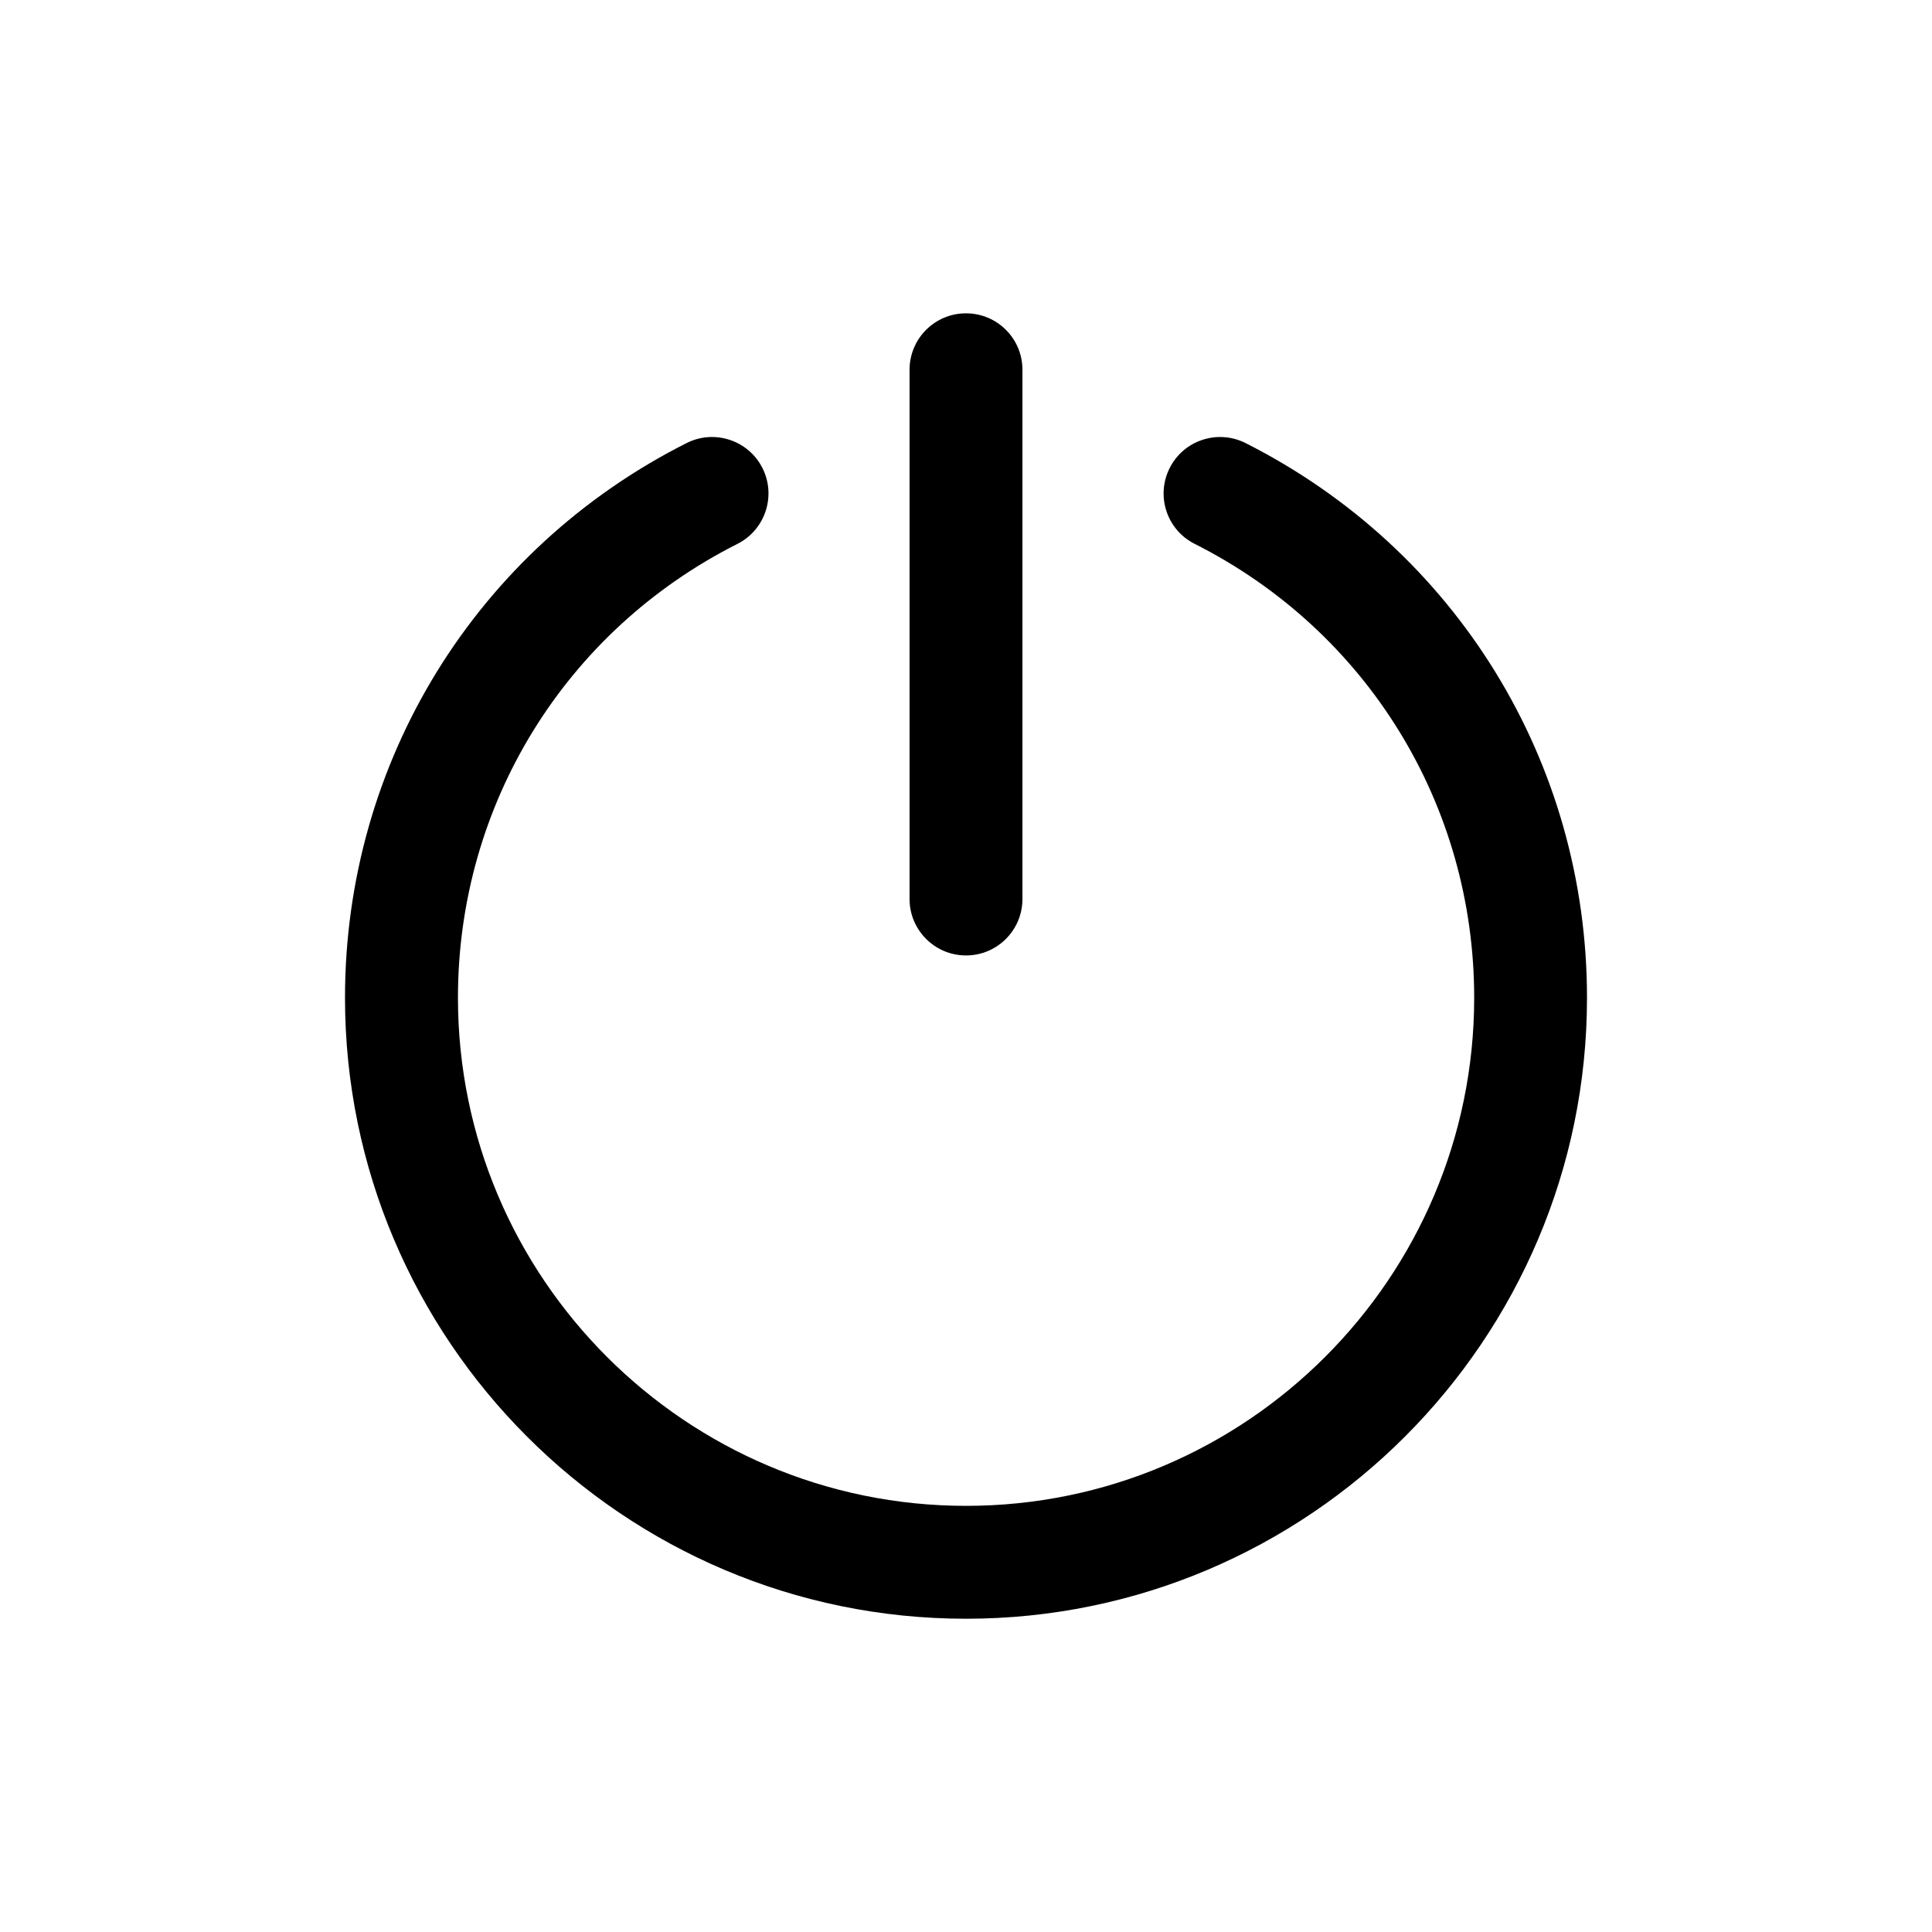
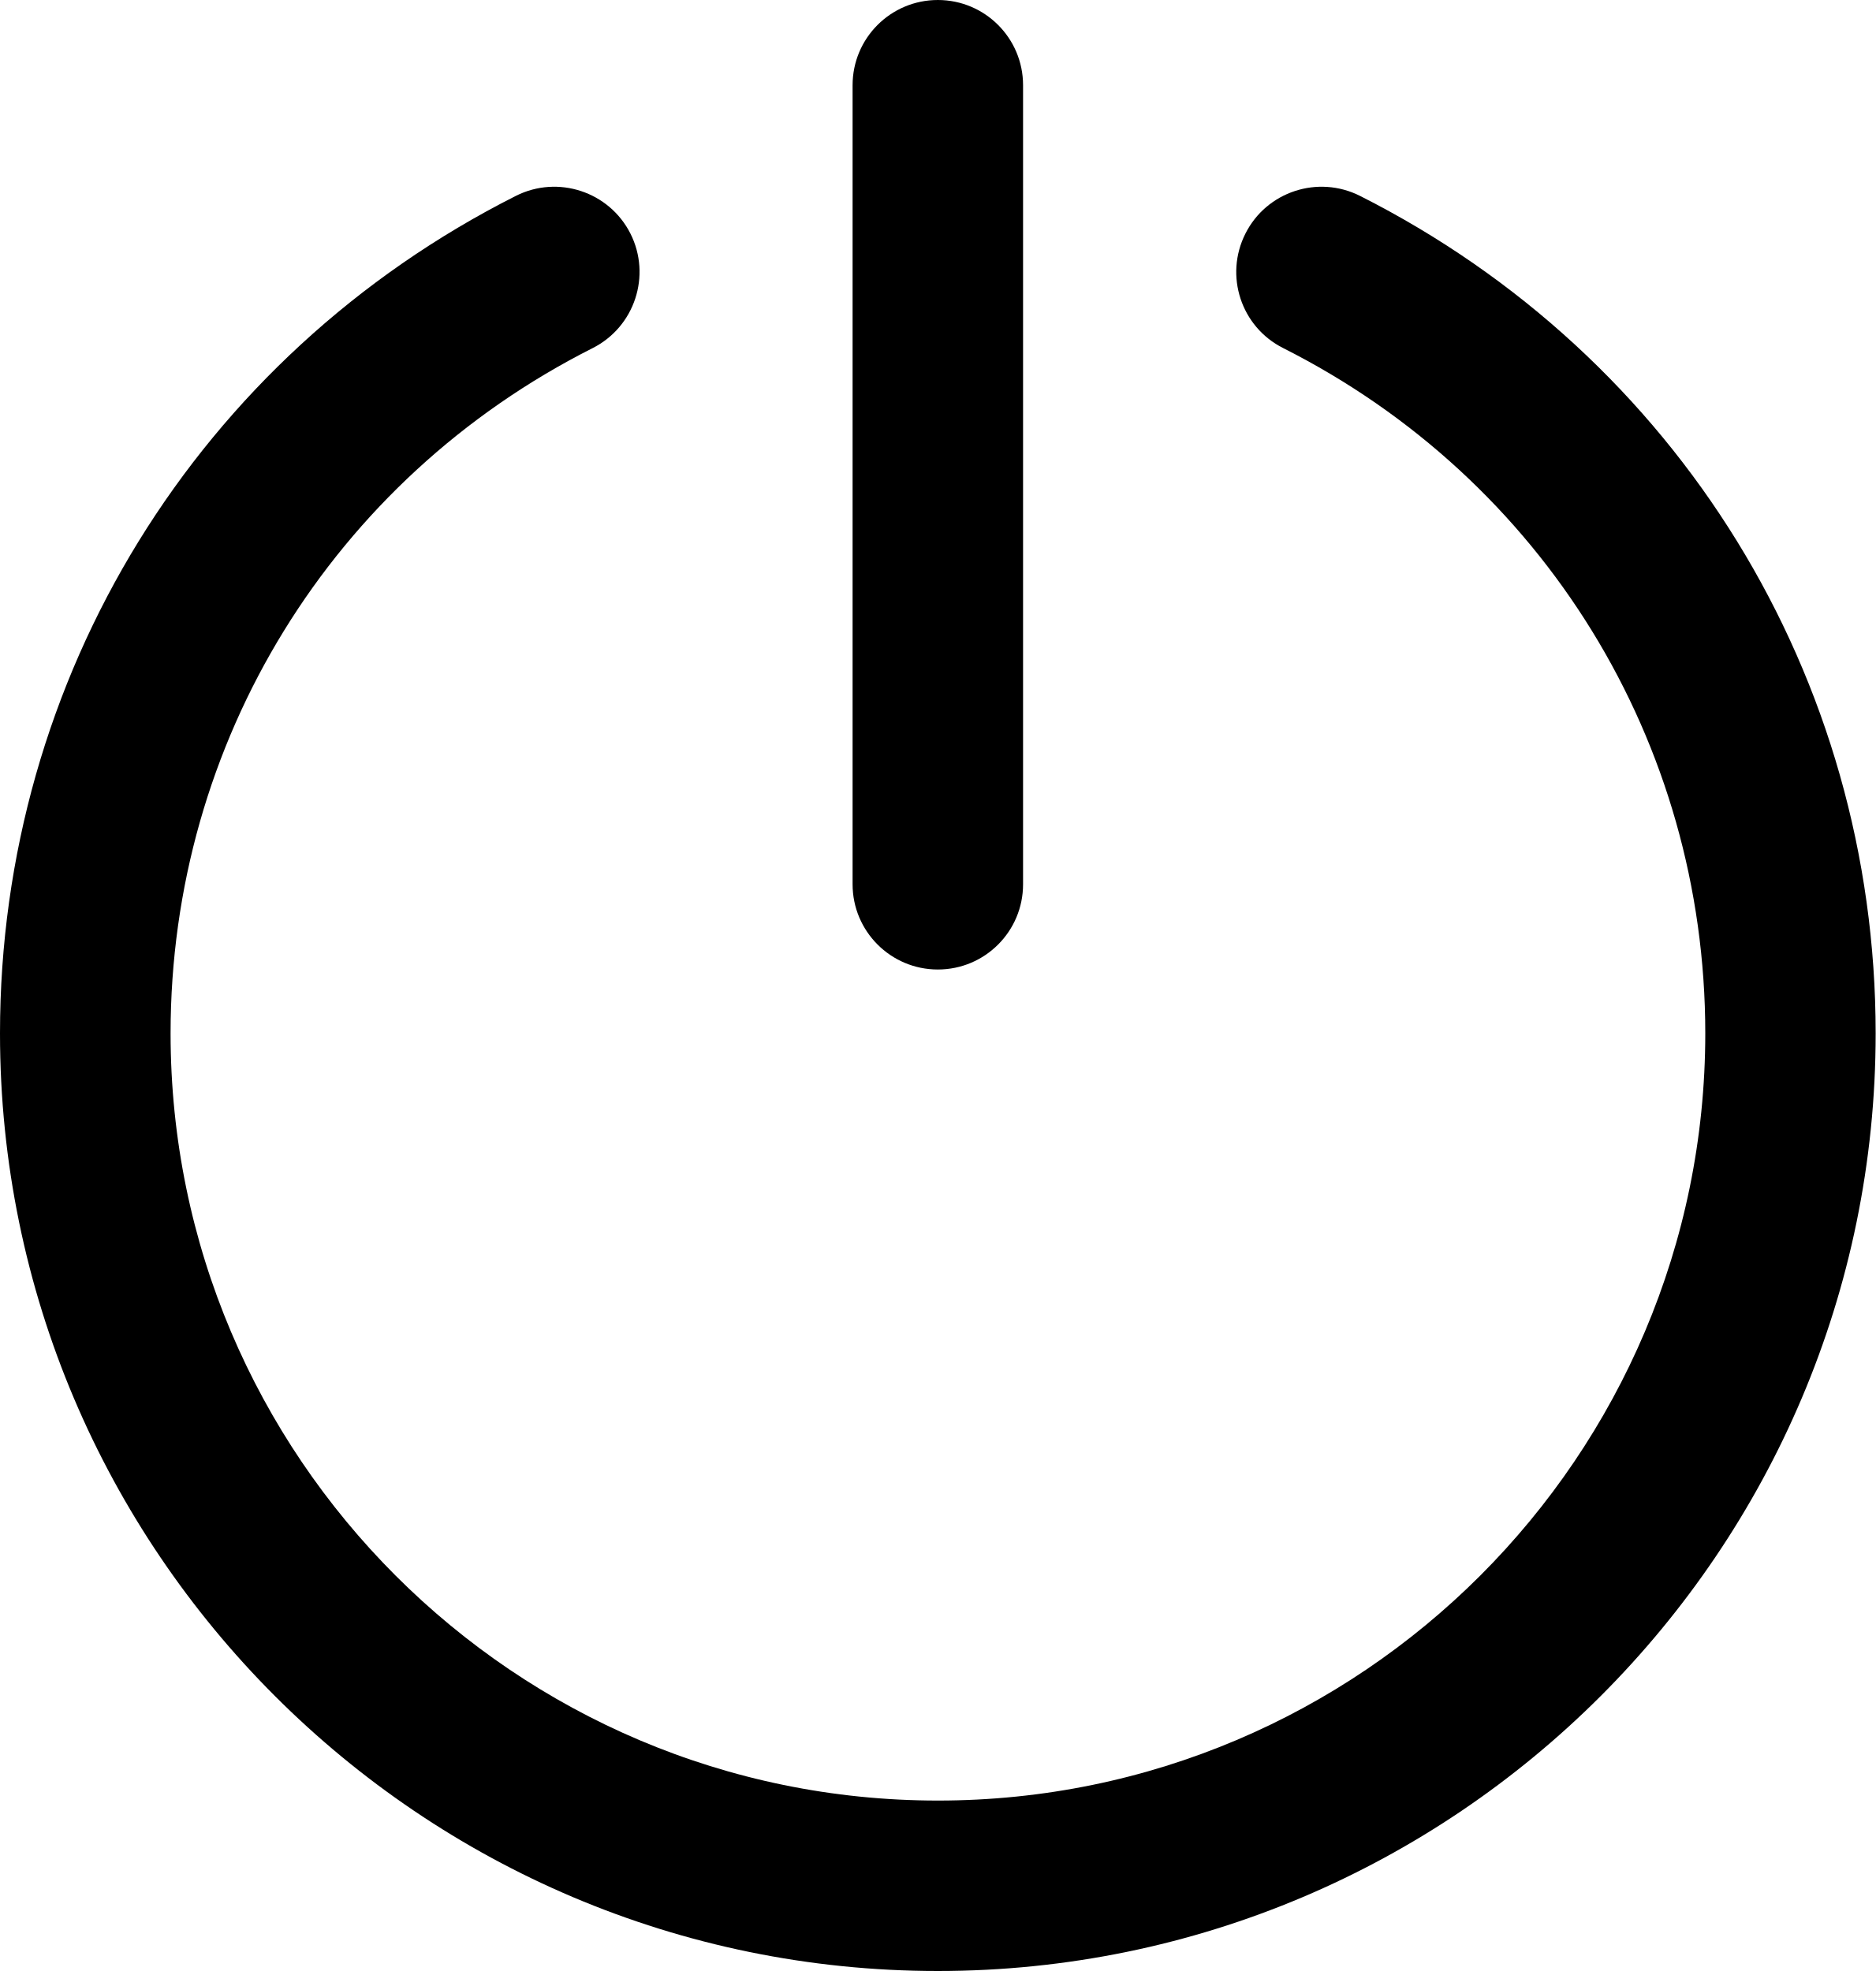
- <svg xmlns="http://www.w3.org/2000/svg" version="1.1" x="0px" y="0px" viewBox="0 0 28 28" style="enable-background:new 0 0 28 28;" xml:space="preserve">
-   <g id="Log_out">
+ <svg xmlns="http://www.w3.org/2000/svg" version="1.1" id="XMLID_1_" x="0px" y="0px" viewBox="0 0 18 18.919" enable-background="new 0 0 18 18.919" xml:space="preserve">
+   <g id="log-out">
    <g>
-       <path d="M18.051,6.421c-0.404-0.203-0.896-0.041-1.099,0.362c-0.204,0.404-0.042,0.896,0.362,1.099    c2.499,1.261,4.051,3.782,4.051,6.578c0,4.06-3.304,7.364-7.364,7.364c-4.06,0-7.364-3.303-7.364-7.364    c0-2.797,1.552-5.317,4.051-6.578c0.403-0.204,0.565-0.696,0.362-1.099c-0.204-0.403-0.696-0.565-1.099-0.362    C6.897,7.962,5,11.043,5,14.46c0,4.963,4.037,9,9,9s9-4.037,9-9C23,11.043,21.104,7.963,18.051,6.421z" />
-       <path d="M14,13.847c0.452,0,0.818-0.366,0.818-0.818v-7.67c0-0.452-0.366-0.818-0.818-0.818s-0.818,0.366-0.818,0.818v7.67    C13.182,13.48,13.548,13.847,14,13.847z" />
+       <path d="M13.051,1.88c-0.404-0.203-0.896-0.041-1.099,0.362c-0.204,0.404-0.042,0.896,0.362,1.099    c2.499,1.261,4.051,3.782,4.051,6.578c0,4.06-3.304,7.364-7.364,7.364S1.637,13.98,1.637,9.919c0-2.797,1.552-5.317,4.051-6.578    C6.091,3.137,6.253,2.645,6.05,2.242C5.846,1.839,5.354,1.677,4.951,1.88C1.897,3.421,0,6.502,0,9.919c0,4.963,4.037,9,9,9    s9-4.037,9-9C18,6.502,16.104,3.422,13.051,1.88z" />
+       <path d="M9,9.306c0.452,0,0.818-0.366,0.818-0.818v-7.67C9.818,0.366,9.452,0,9,0S8.182,0.366,8.182,0.818v7.67    C8.182,8.939,8.548,9.306,9,9.306z" />
    </g>
  </g>
-   <g id="Layer_1">
- </g>
</svg>
